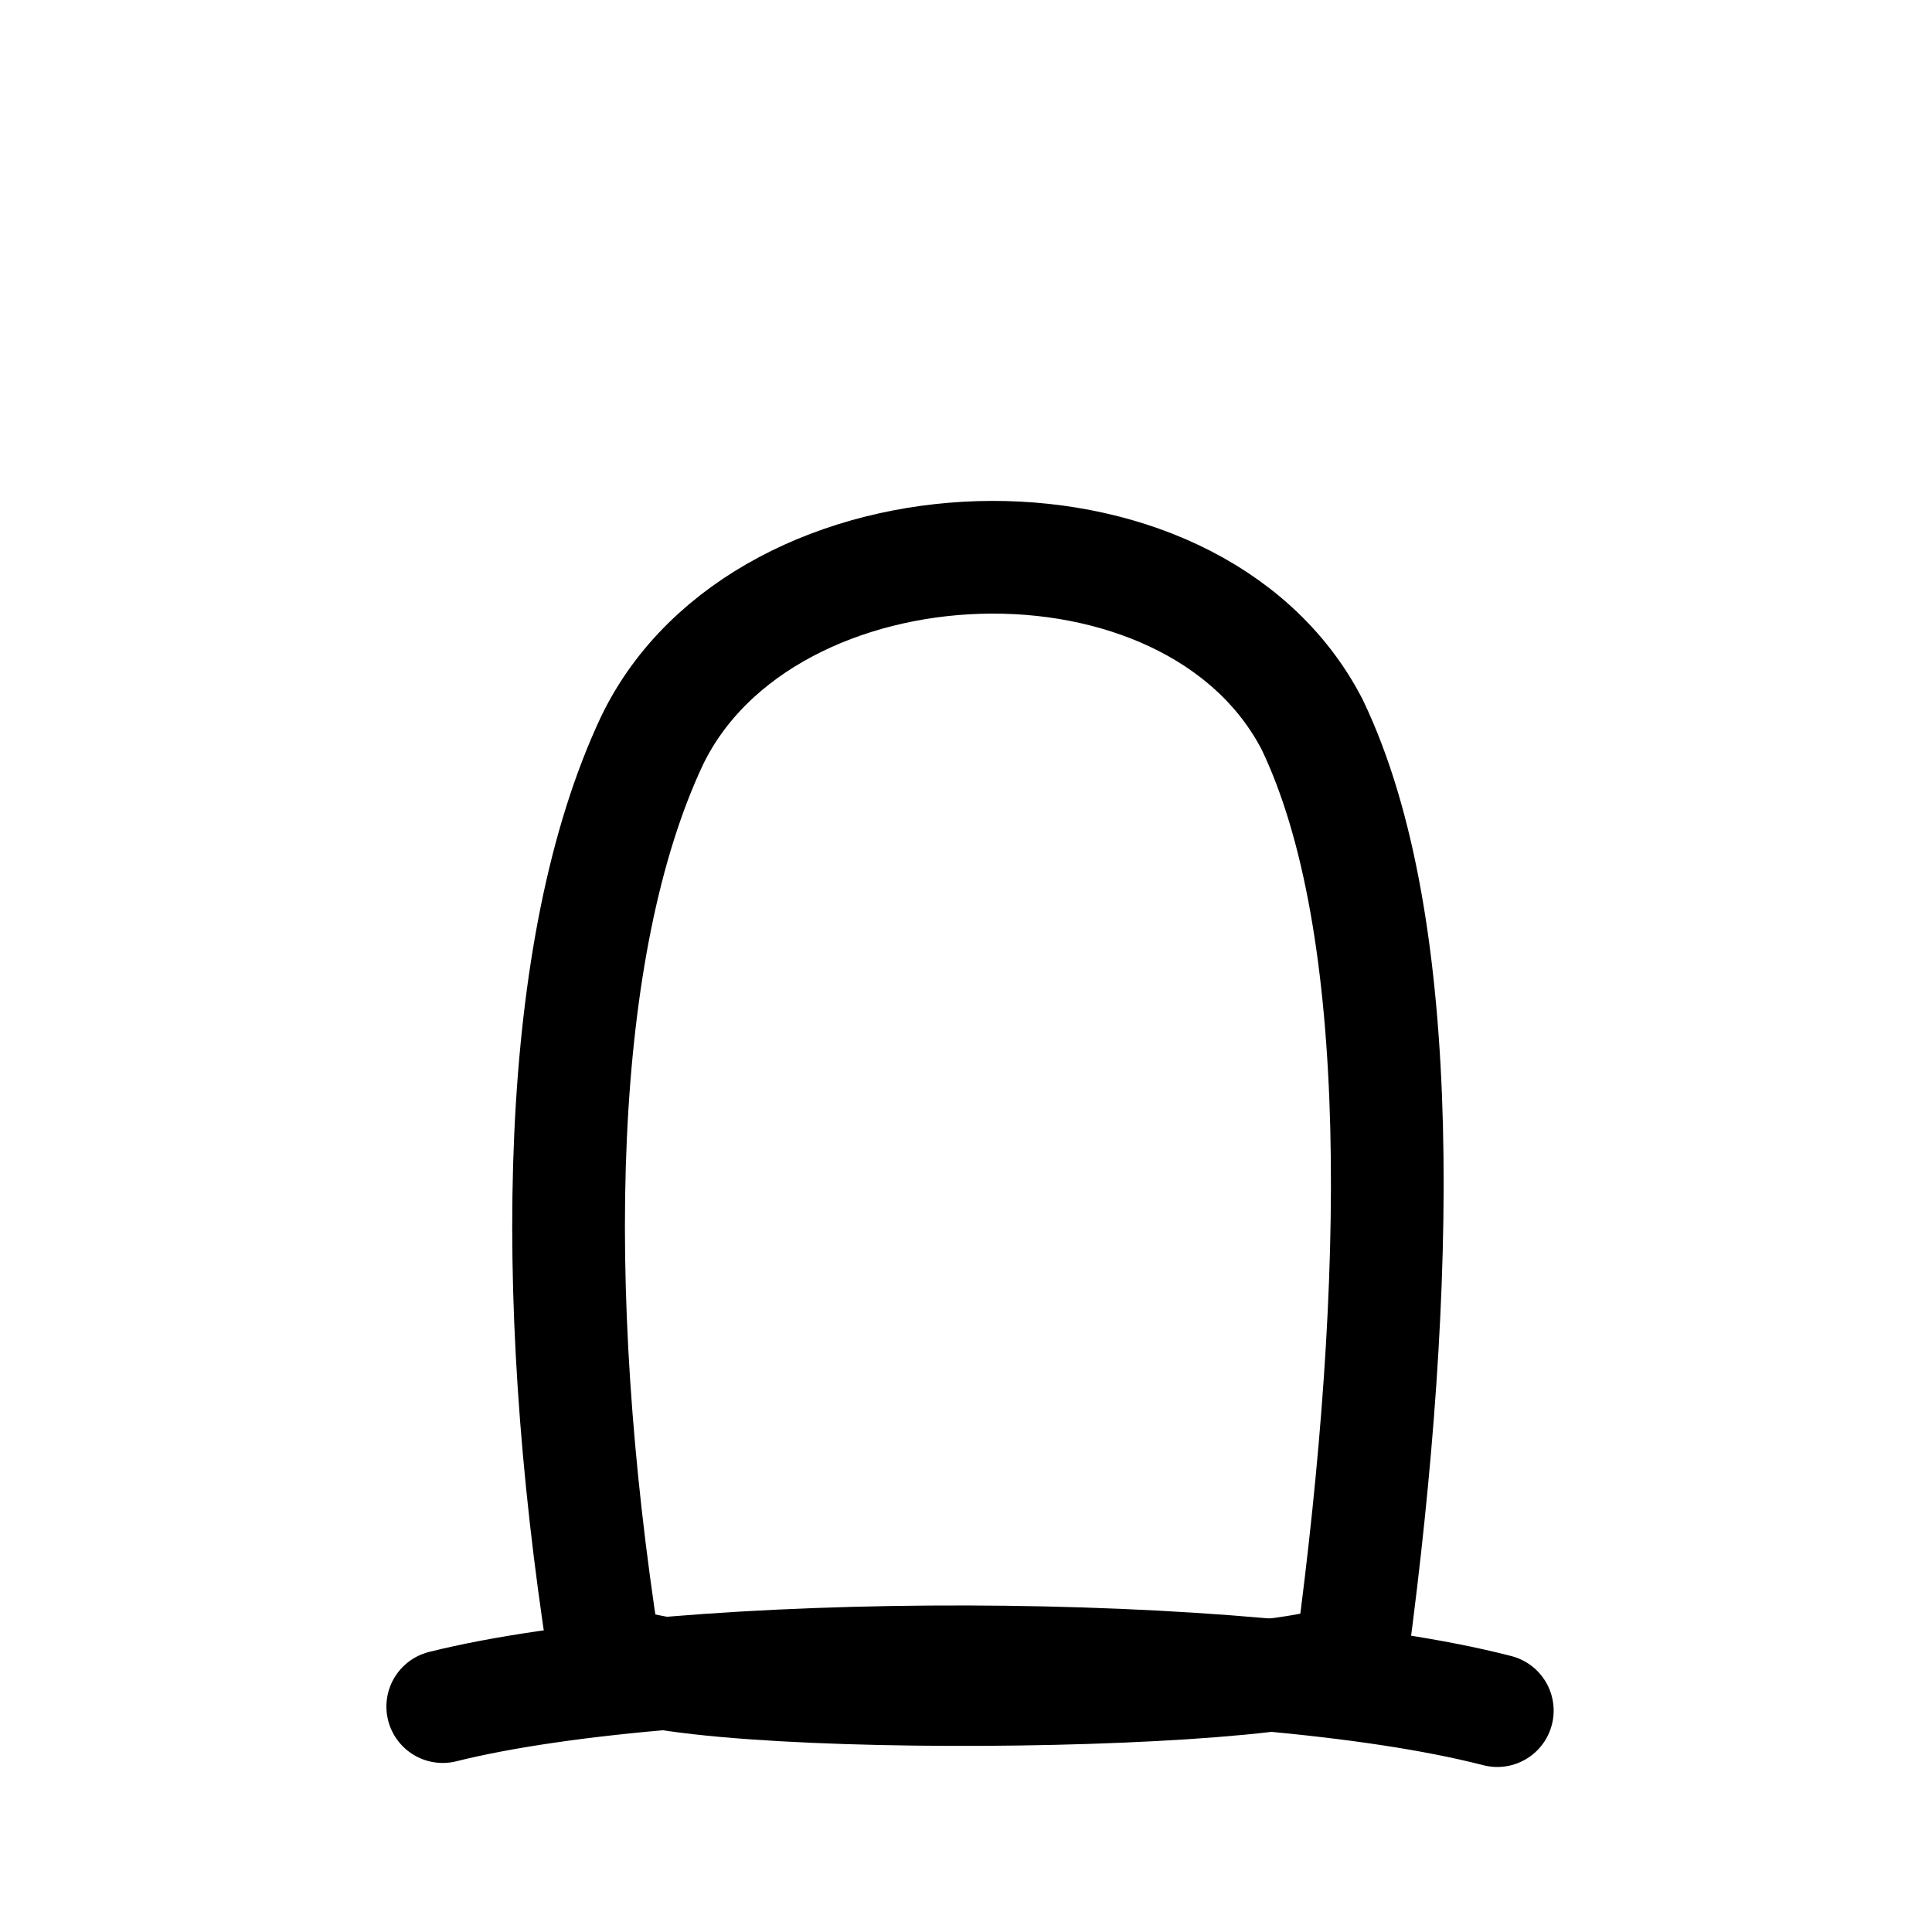
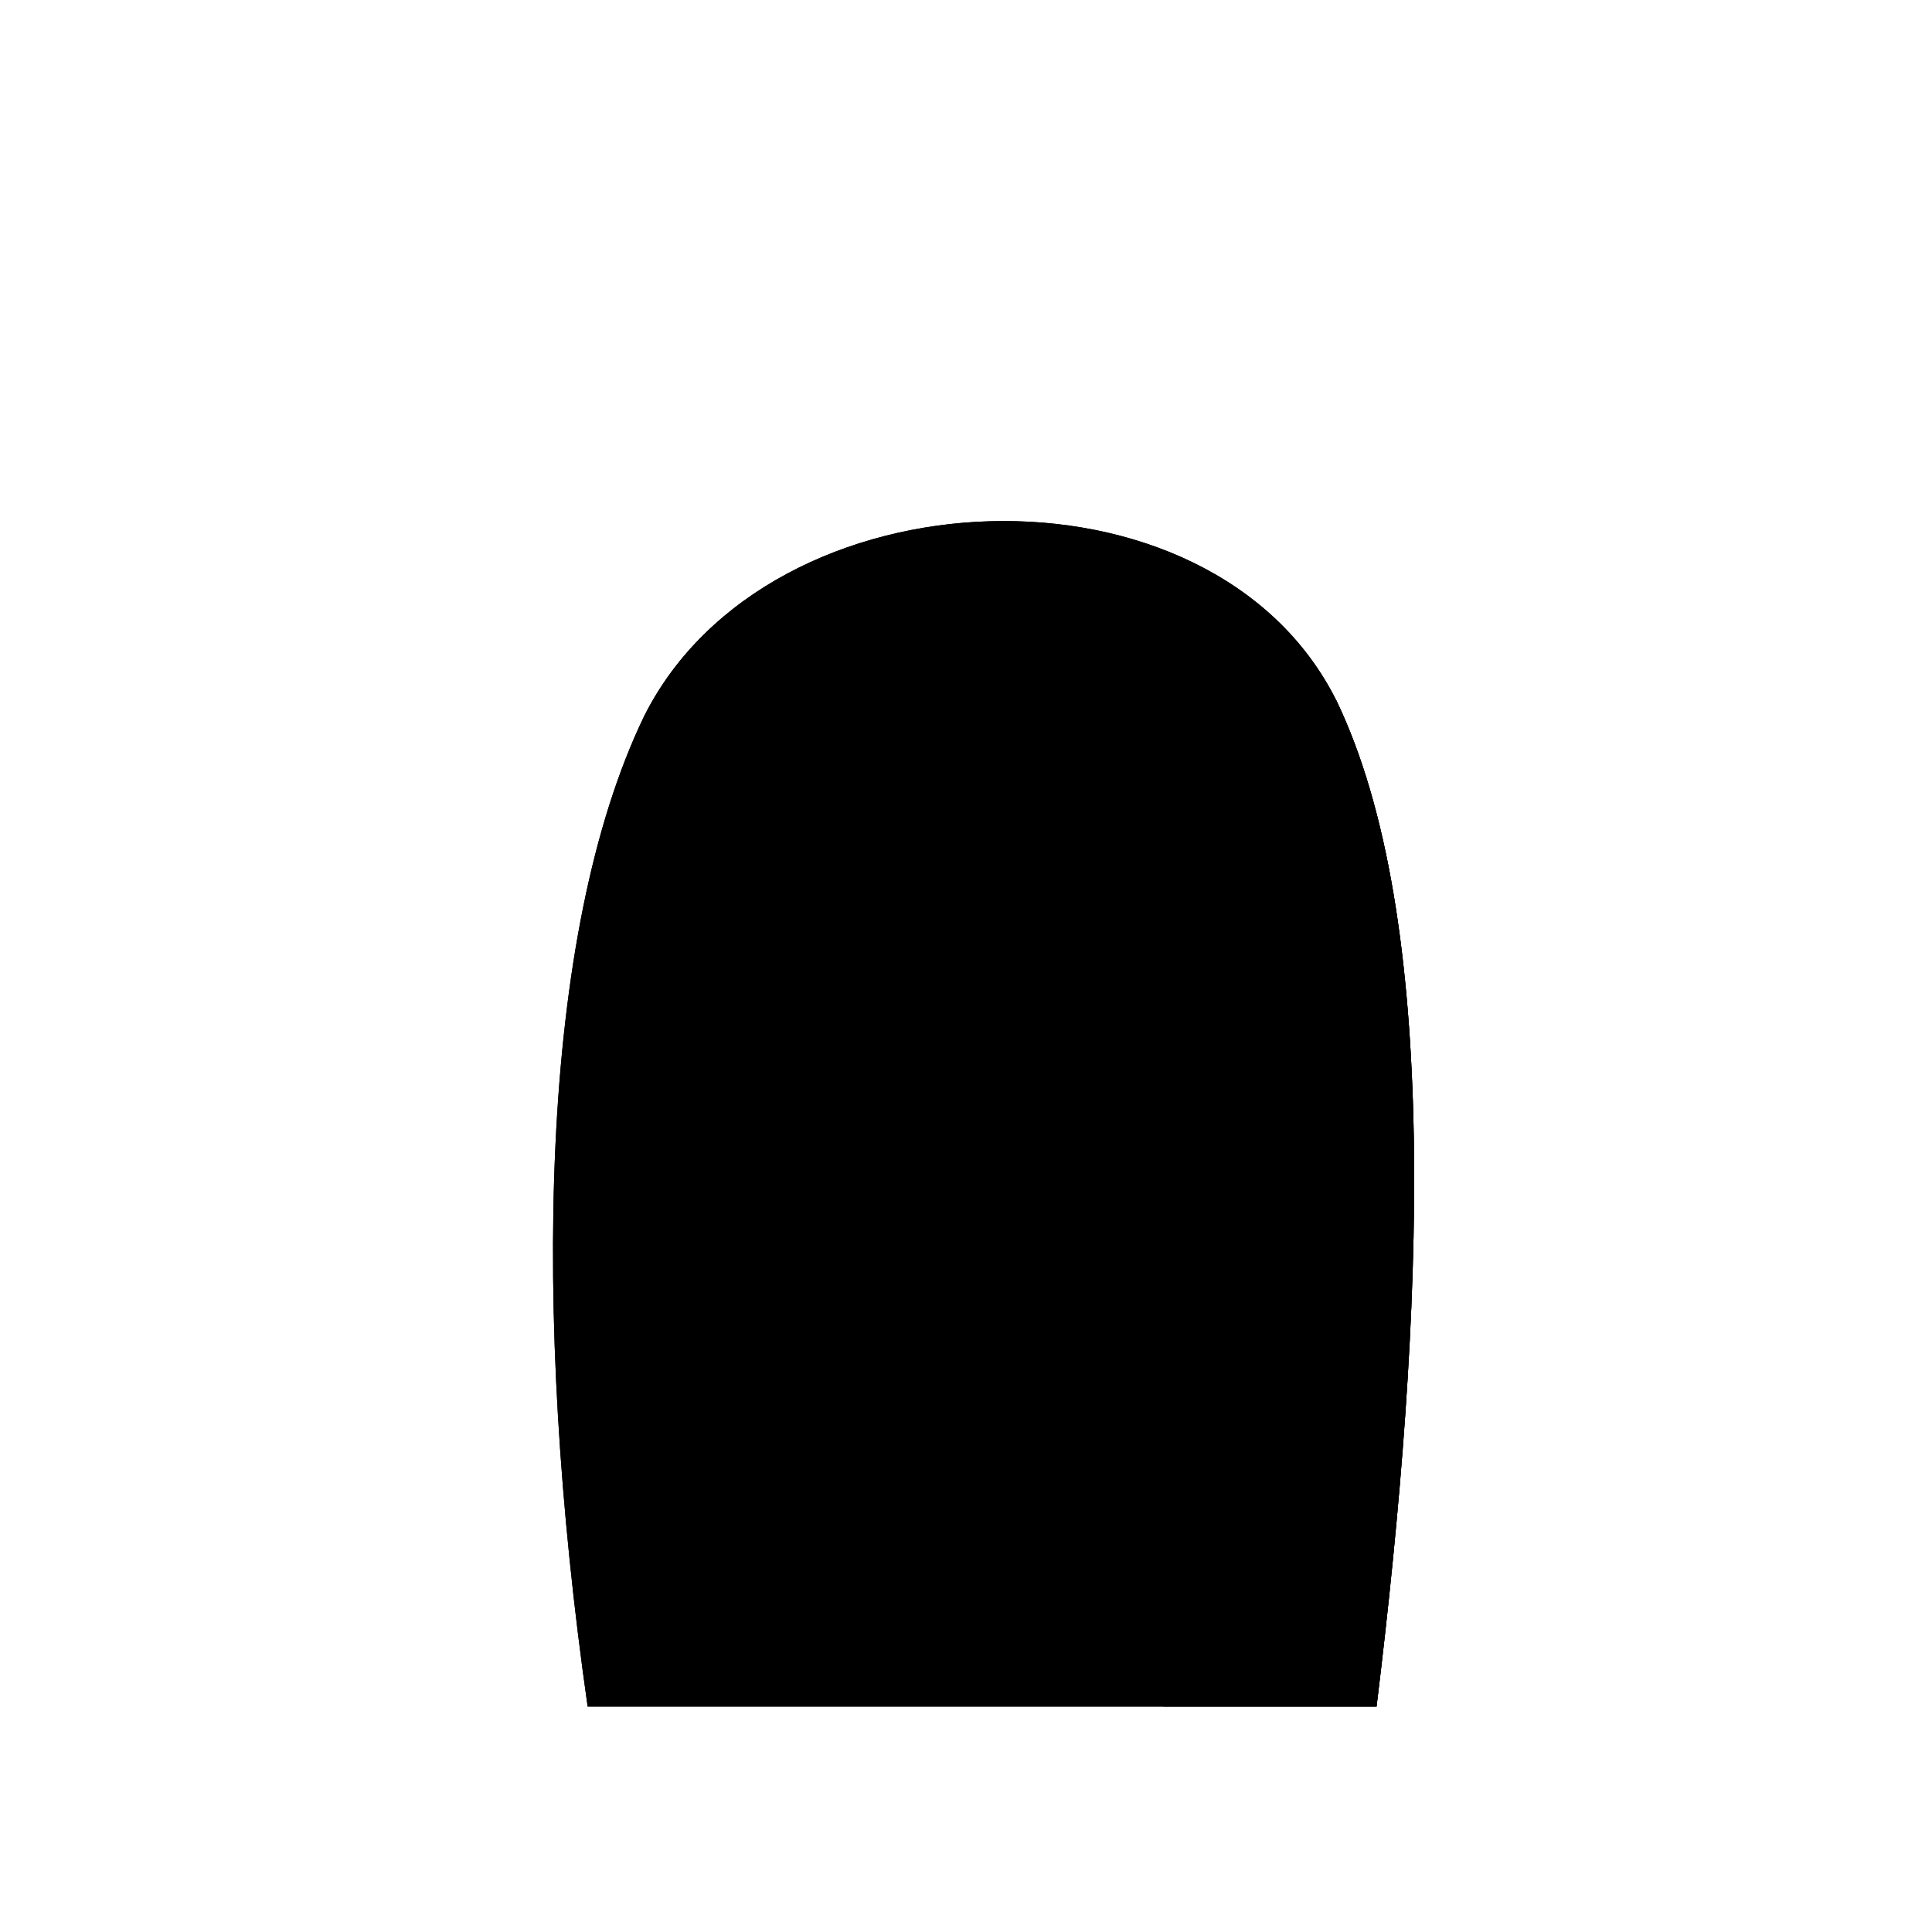
- <svg xmlns="http://www.w3.org/2000/svg" viewBox="0 0 48 48" fill="none" stroke="currentColor" stroke-width="2.8" stroke-linecap="round" stroke-linejoin="round">
-   <path d="M15,41 C13.6,32 13.8,23.5 16.2,18.4 C19,12.6 29.6,12.2 32.6,18 C35,23 34.8,32 33.6,41 C33.8,42.2 15.2,42.4 15,41" />
-   <path d="M11,42.4 C17,40.9 31,40.9 37.2,42.5" />
+ <svg xmlns="http://www.w3.org/2000/svg" viewBox="0 0 48 48" stroke-linejoin="round" stroke-linecap="round">
+   <g class="p-fill">
+     <path d="M14.6,42.4 C13.2,32.6 13.4,23.2 16,17.8 C19.1,11.6 30.1,11.2 33.2,17.4 C35.8,22.8 35.4,32.6 34.2,42.4 Z" />
+   </g>
+   <g class="p-shade">
+     <path d="M33.2,17.4 C35.8,22.8 35.4,32.6 34.2,42.4 L28.9,42.4 C30.1,33 30.3,23.6 28.3,18.5 C30.1,16.5 32.1,16.1 33.2,17.4 Z" />
+   </g>
+   <g class="p-edge">
+     <path d="M14.6,42.4 C13.2,32.6 13.4,23.2 16,17.8 C19.1,11.6 30.1,11.2 33.2,17.4 C35.8,22.8 35.4,32.6 34.2,42.4 Z" />
+   </g>
</svg>
